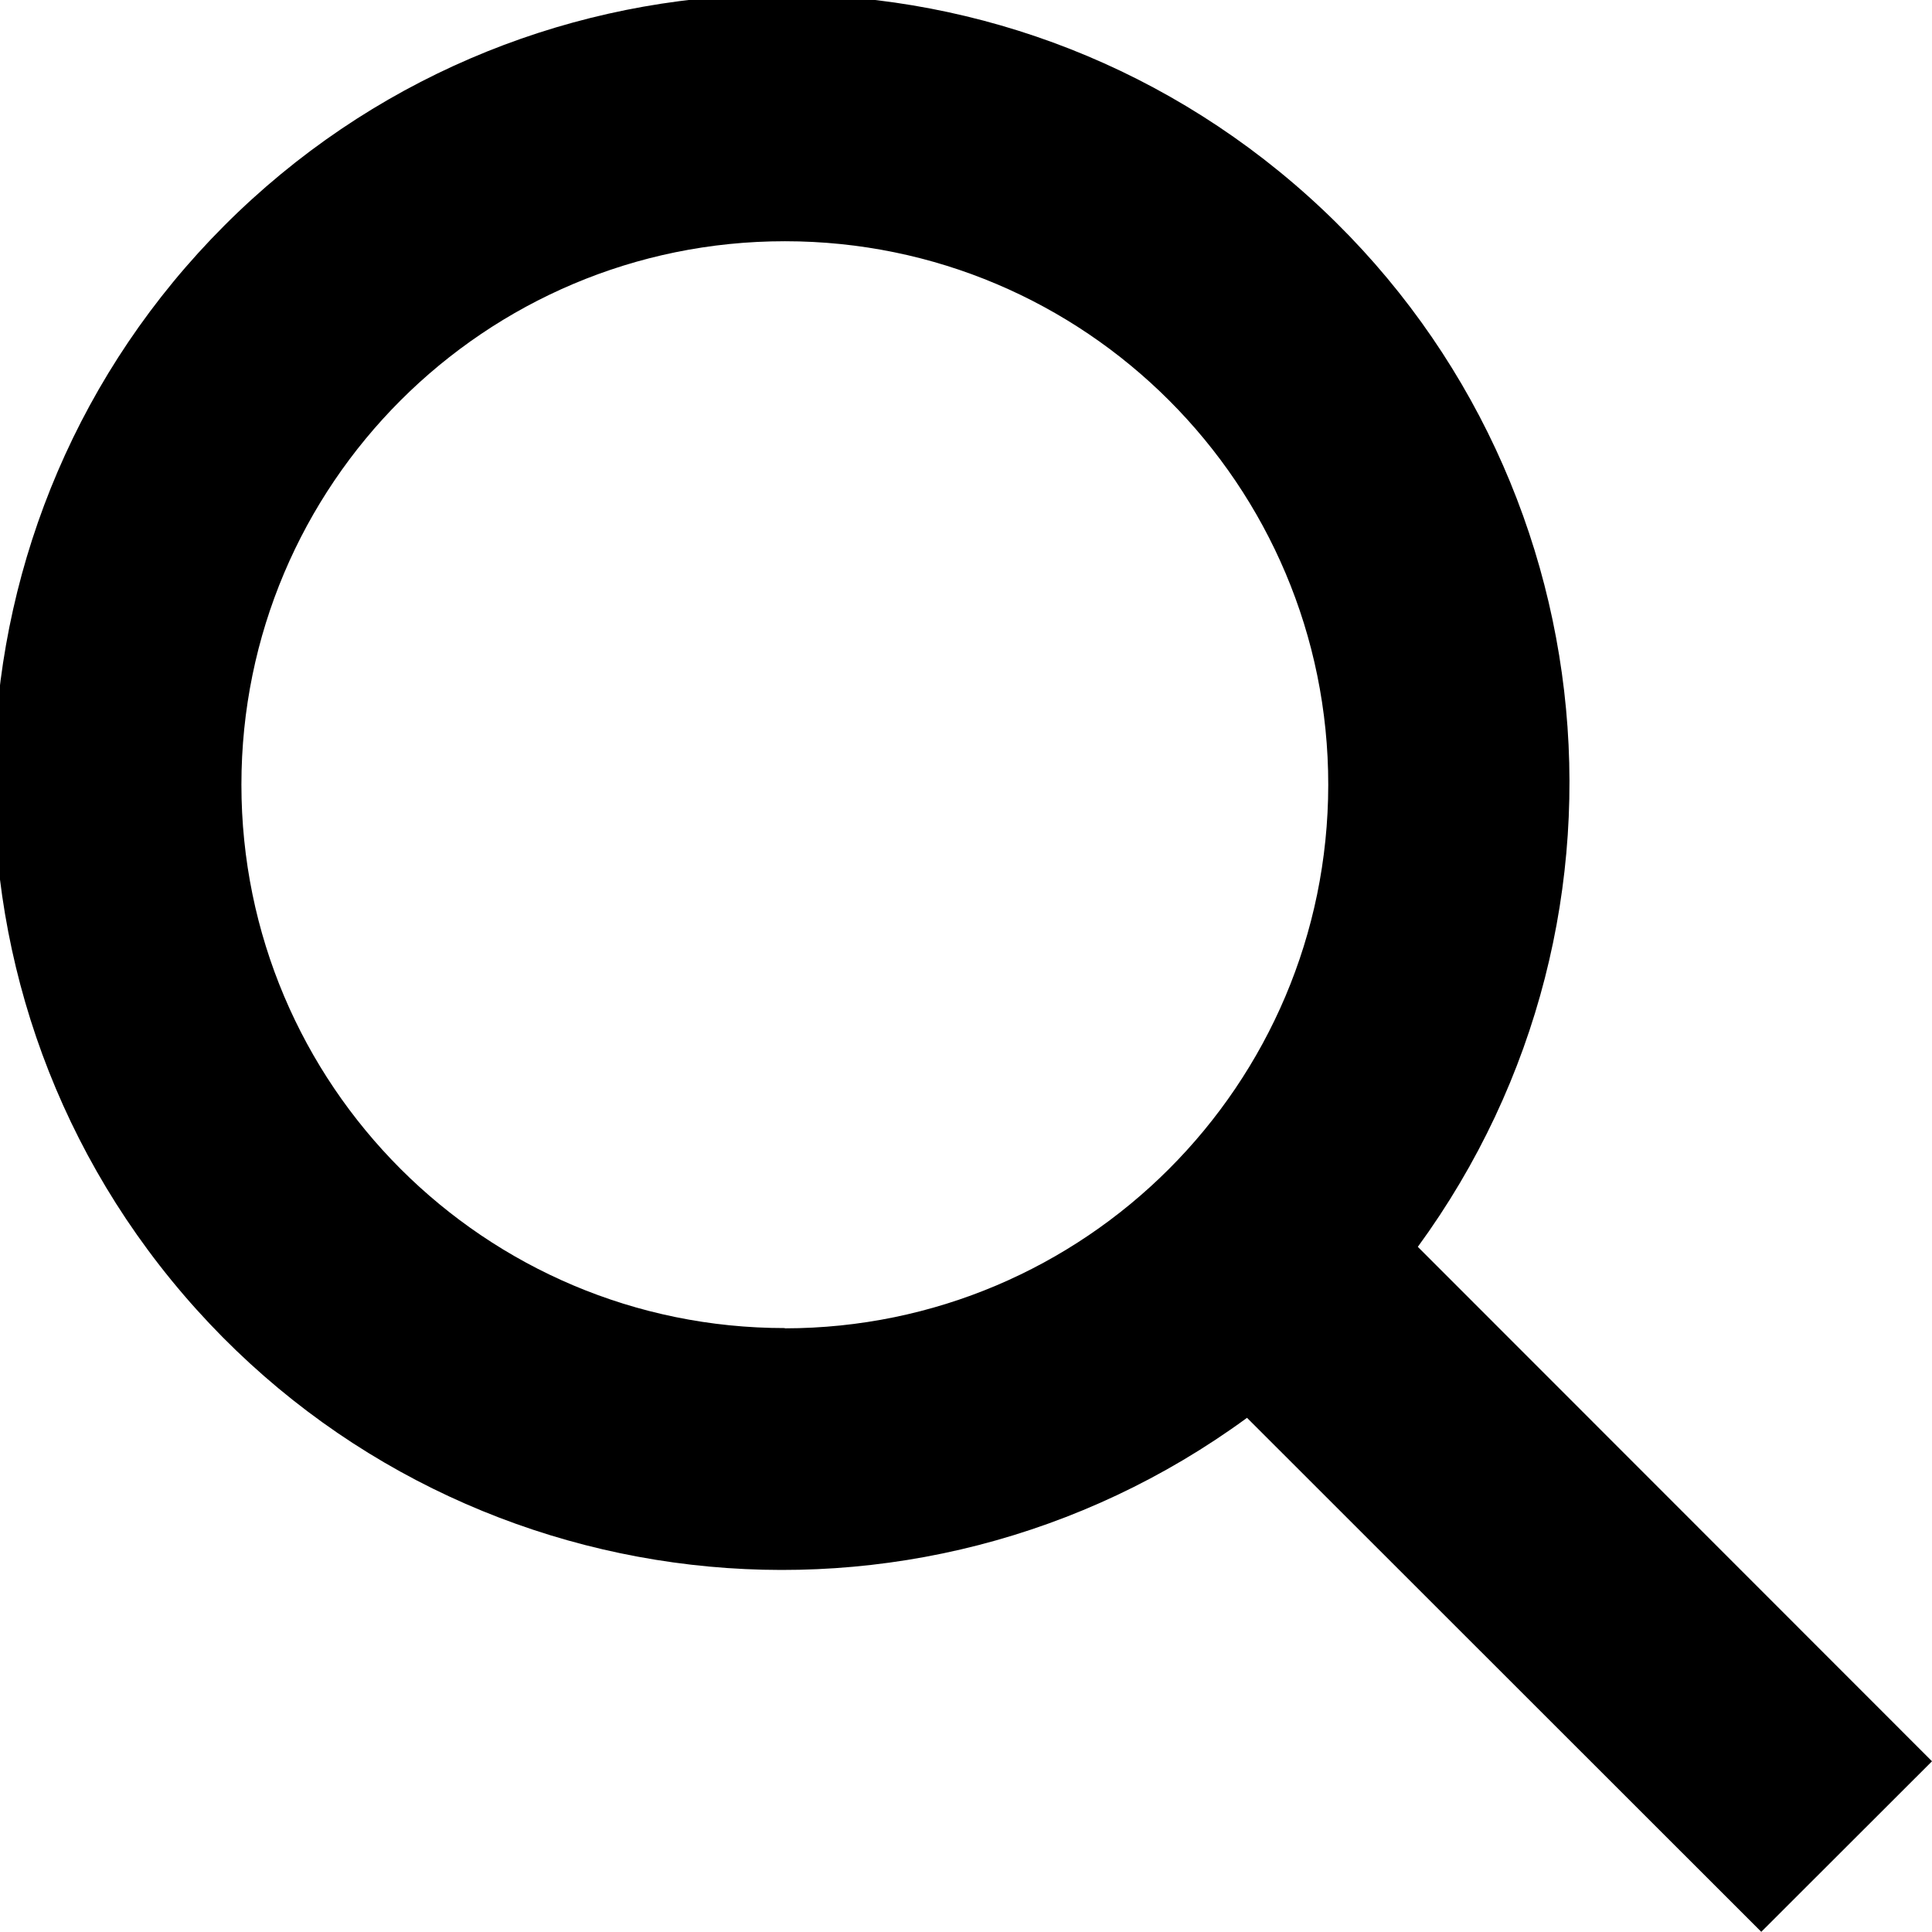
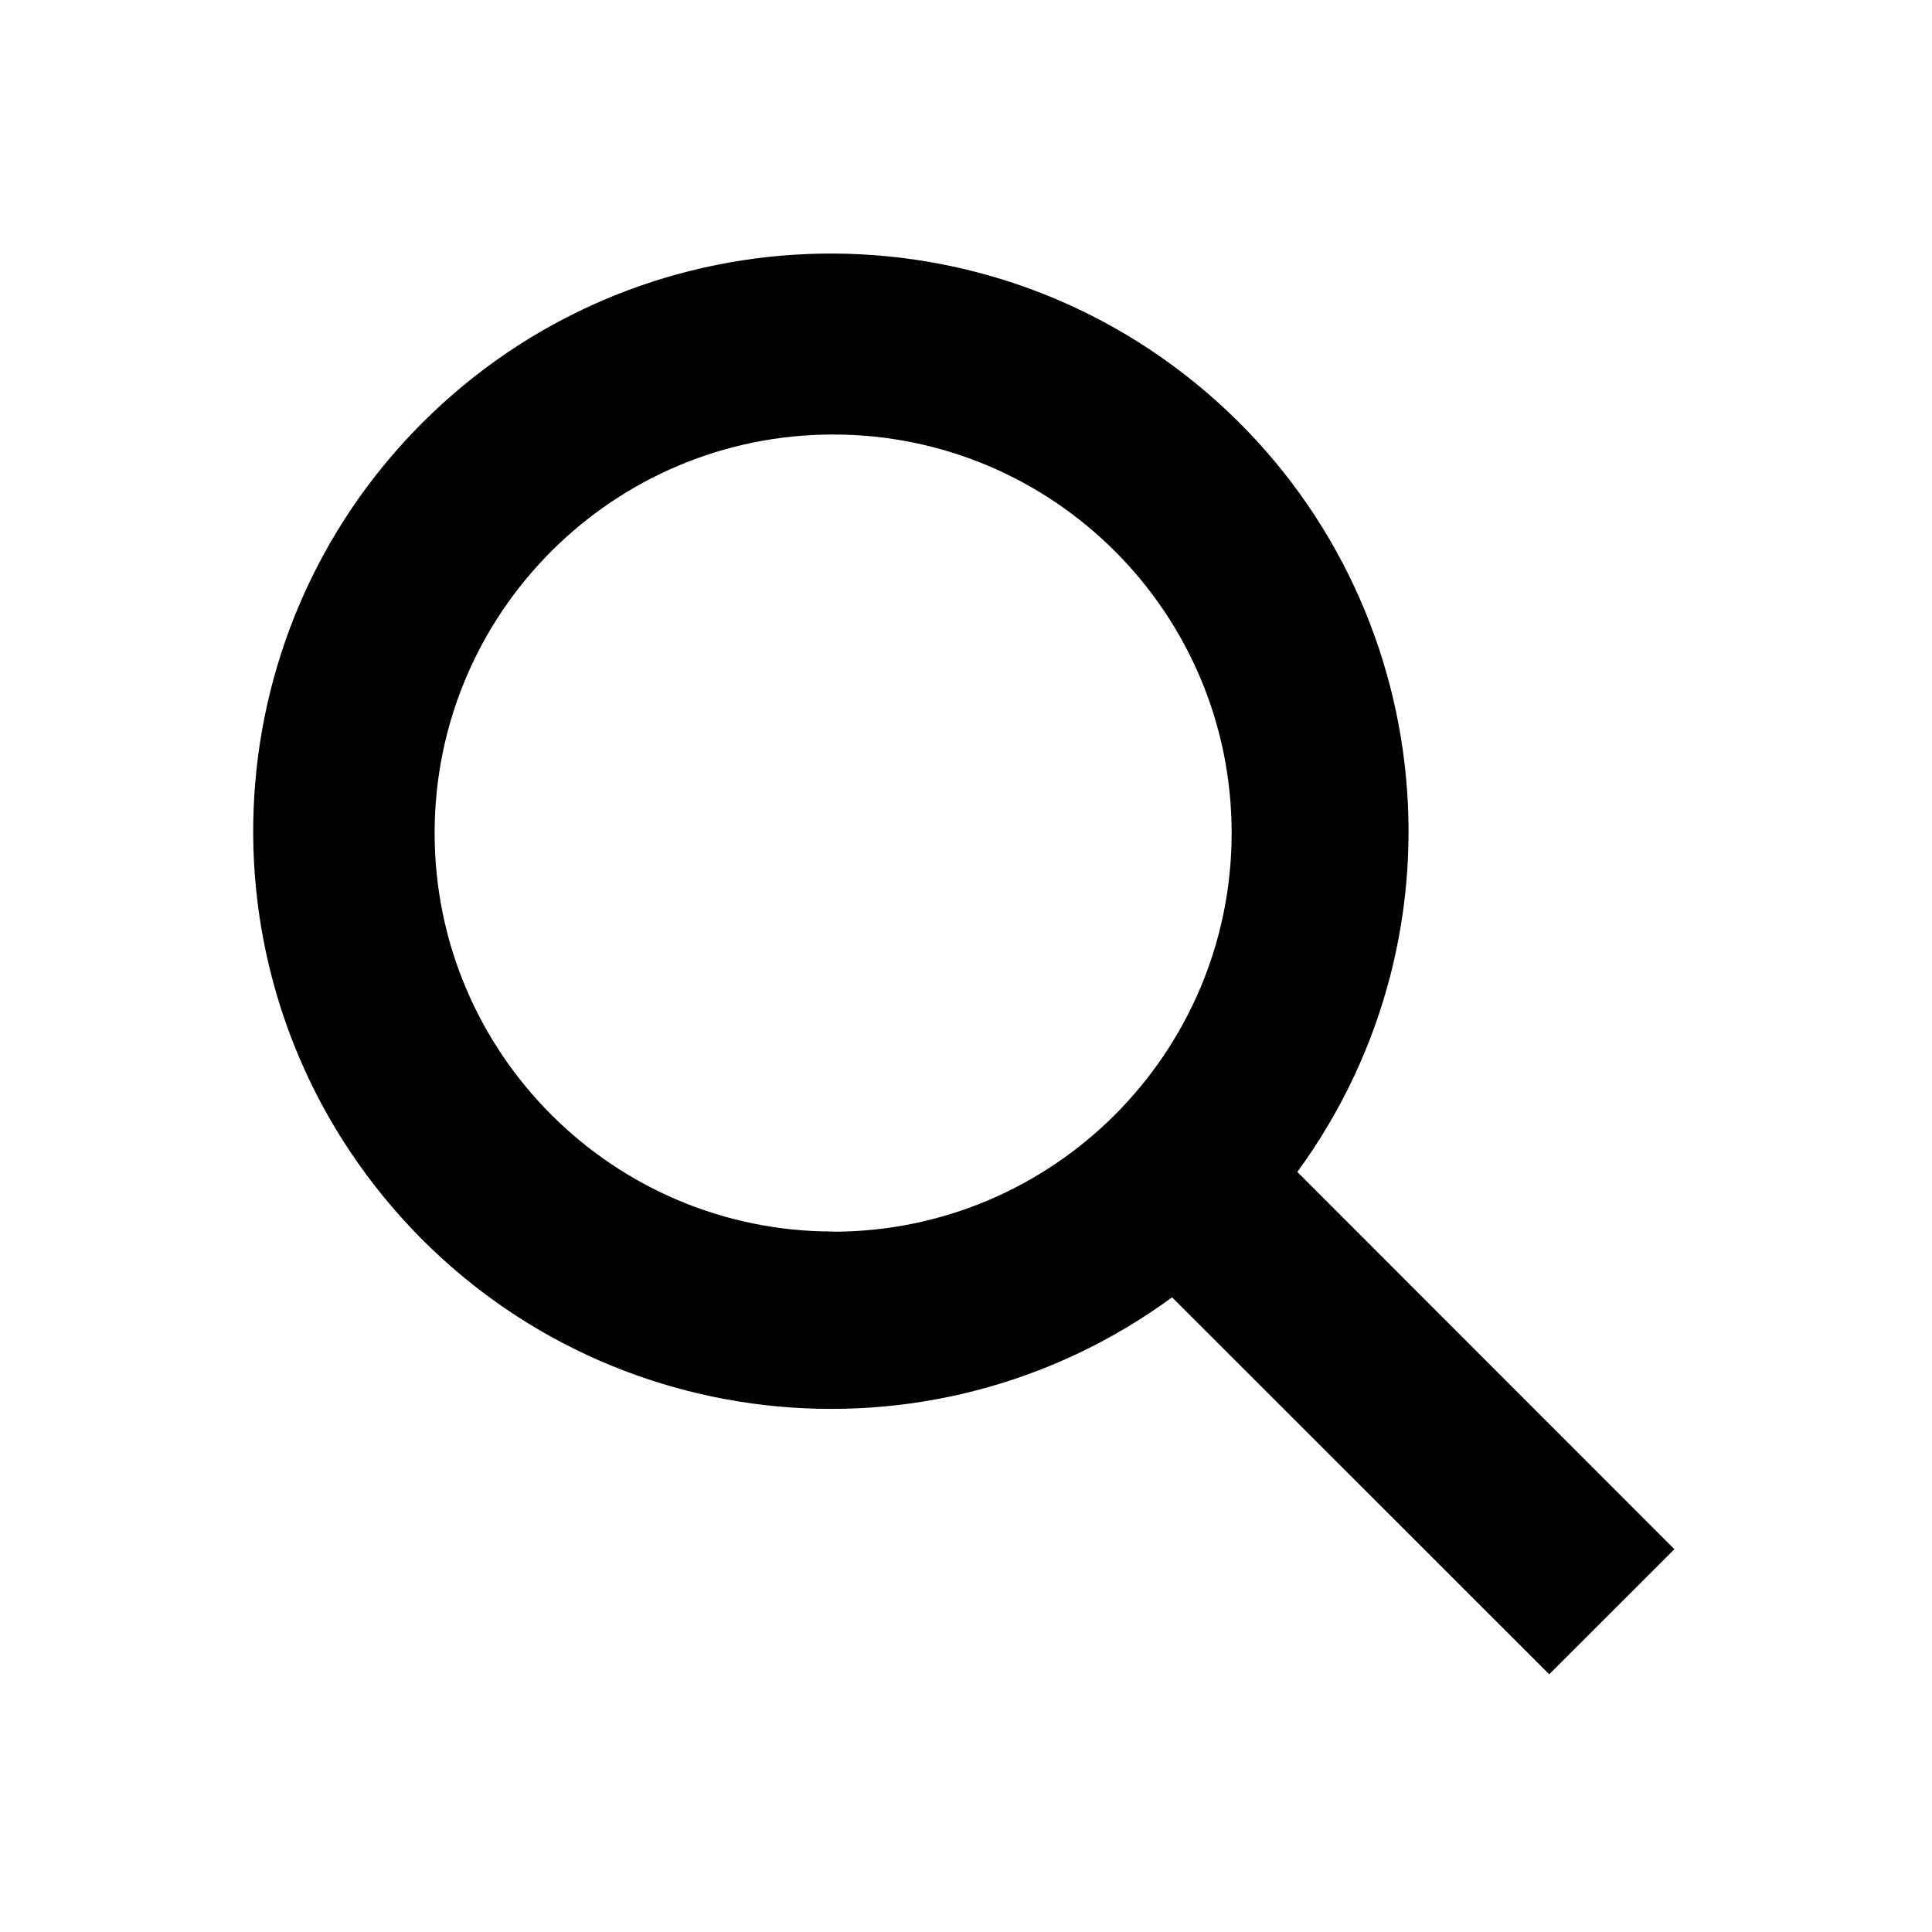
- <svg xmlns="http://www.w3.org/2000/svg" width="22" height="22" viewBox="0 0 22 22">
-   <path d="M16.145 14.198a8.97 8.97 0 1 0-1.945 1.947l5.856 5.853L22 20.056zm-7.207.925a6.188 6.188 0 1 1 6.187-6.185 6.194 6.194 0 0 1-6.188 6.188z" />
+ <svg xmlns="http://www.w3.org/2000/svg" width="30" height="30" viewBox="0 0 30 30">
+   <path fill="none" d="M0 0h30v30H0z" />
+   <path d="M20.145 18.198a8.97 8.97 0 1 0-1.945 1.947l5.856 5.853L26 24.056zm-7.207.925a6.188 6.188 0 1 1 6.187-6.185 6.194 6.194 0 0 1-6.188 6.188z" />
</svg>
